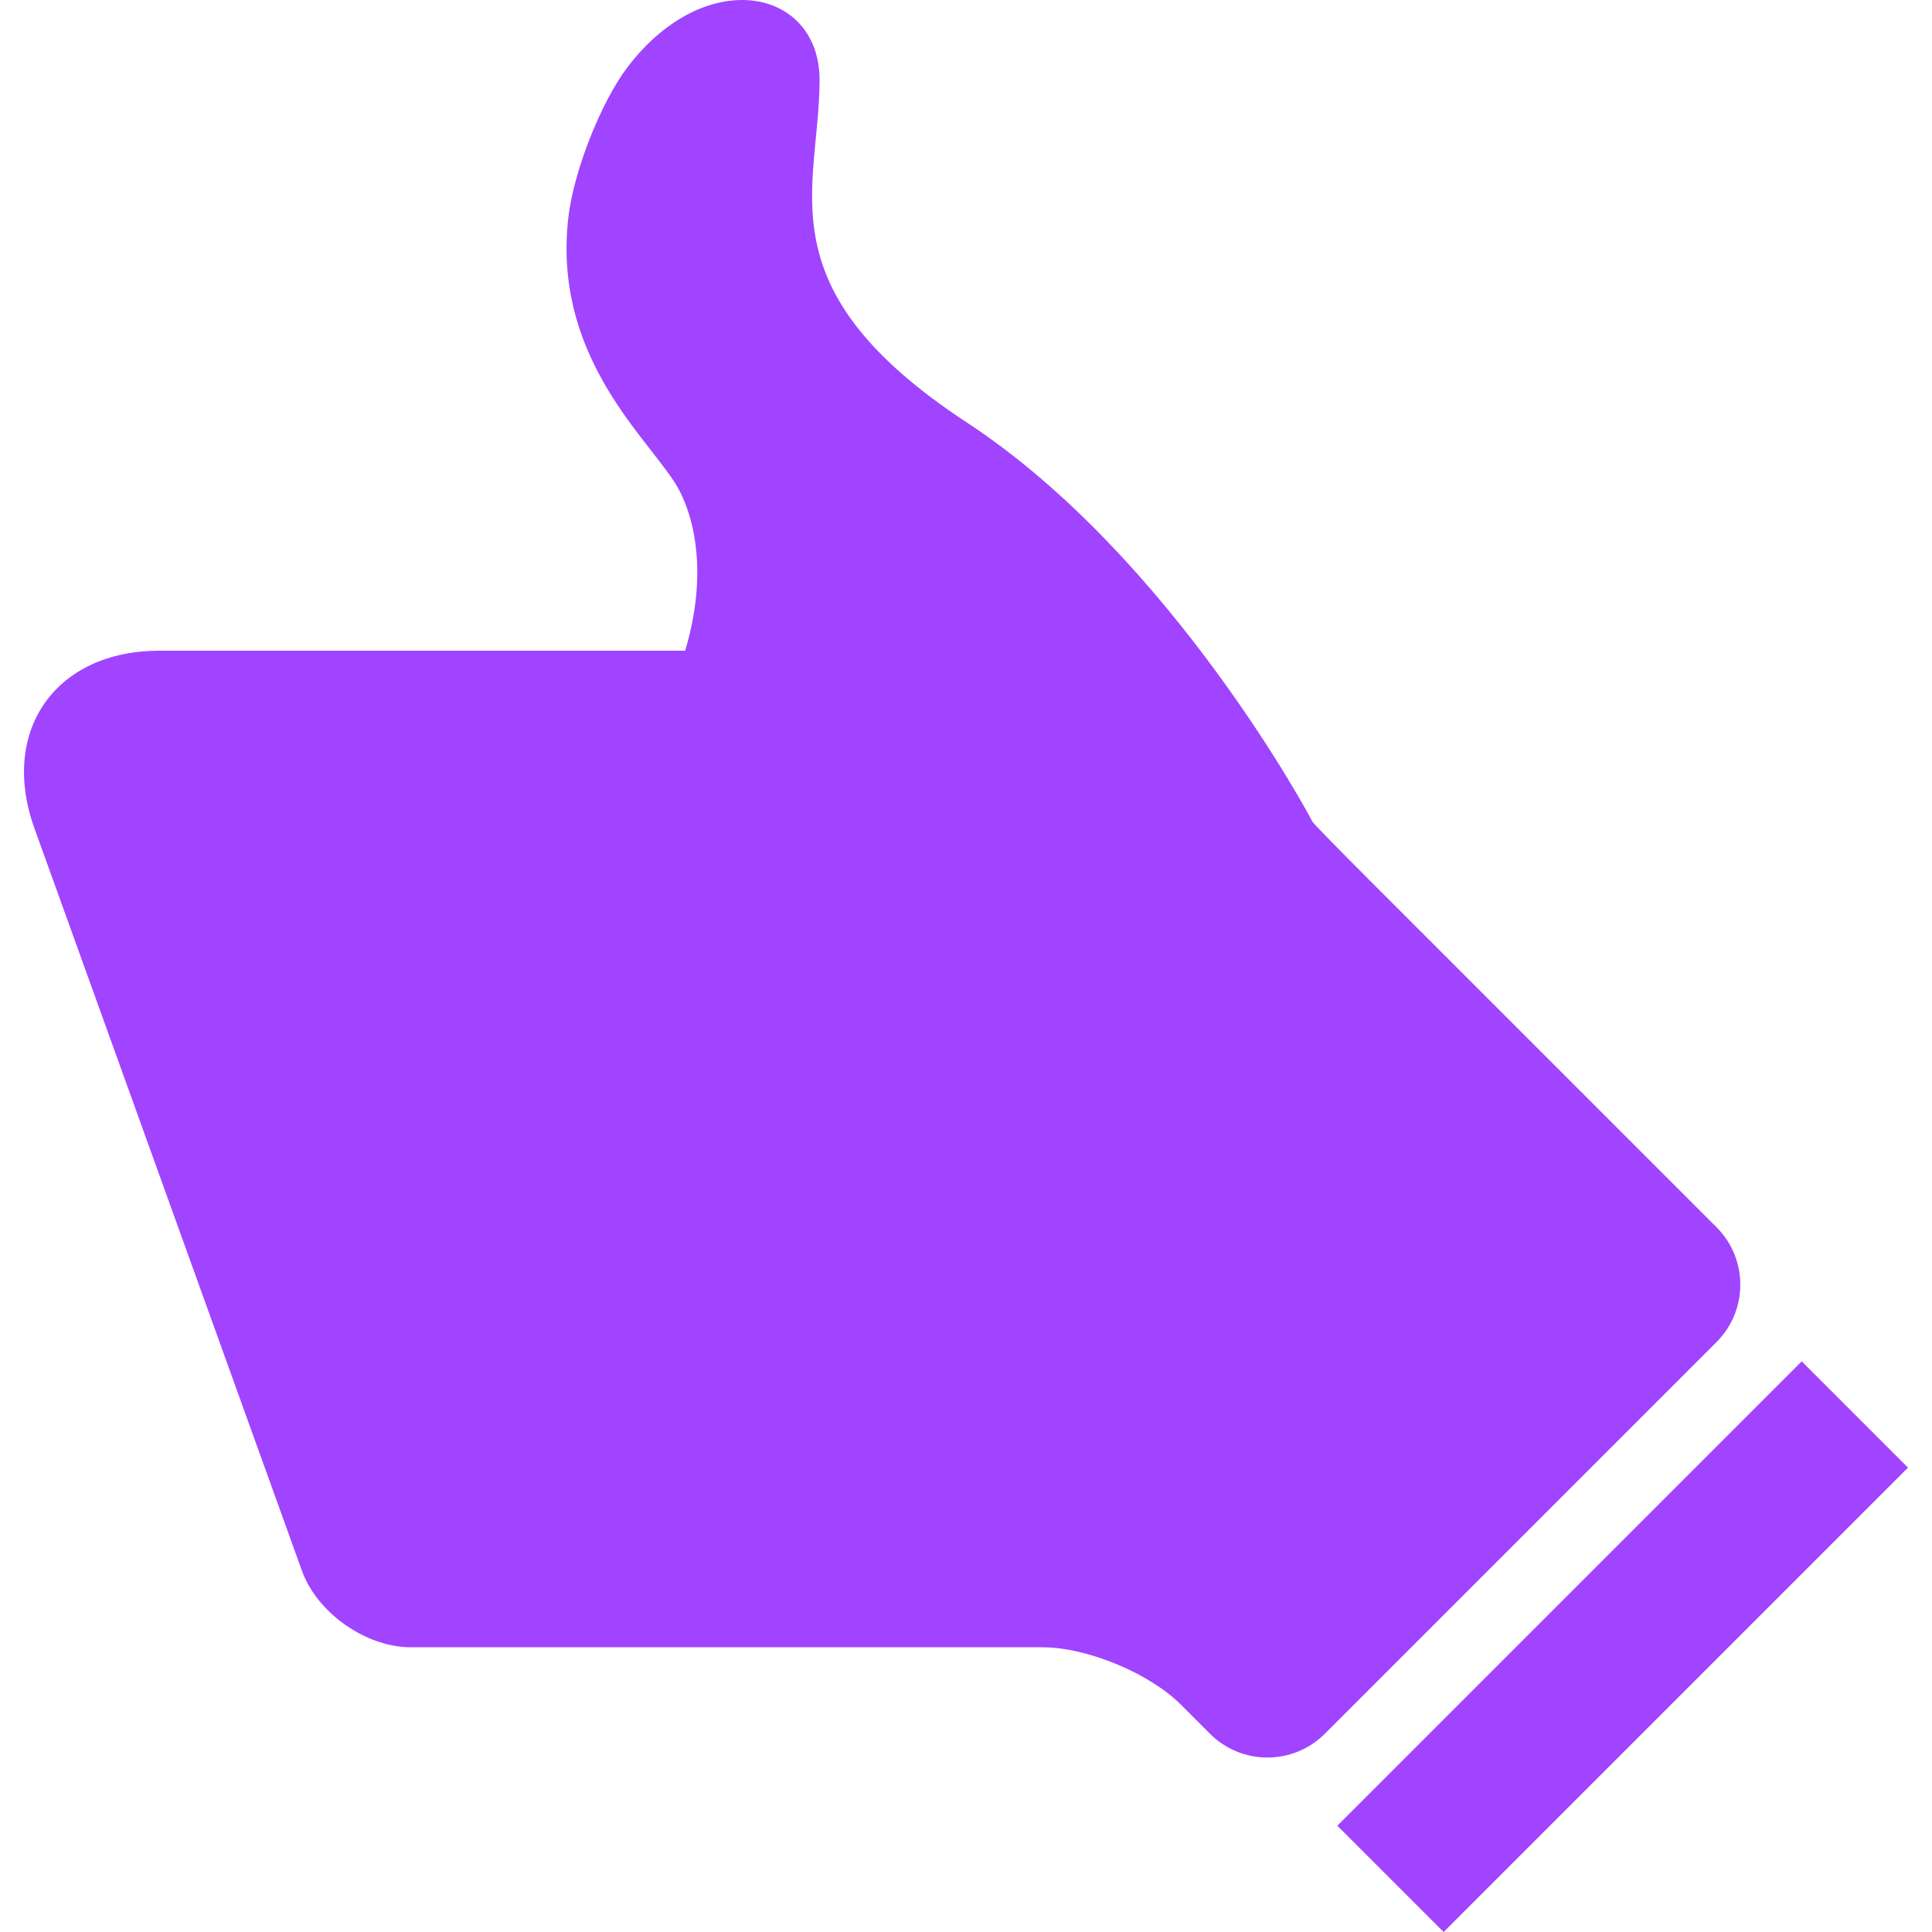
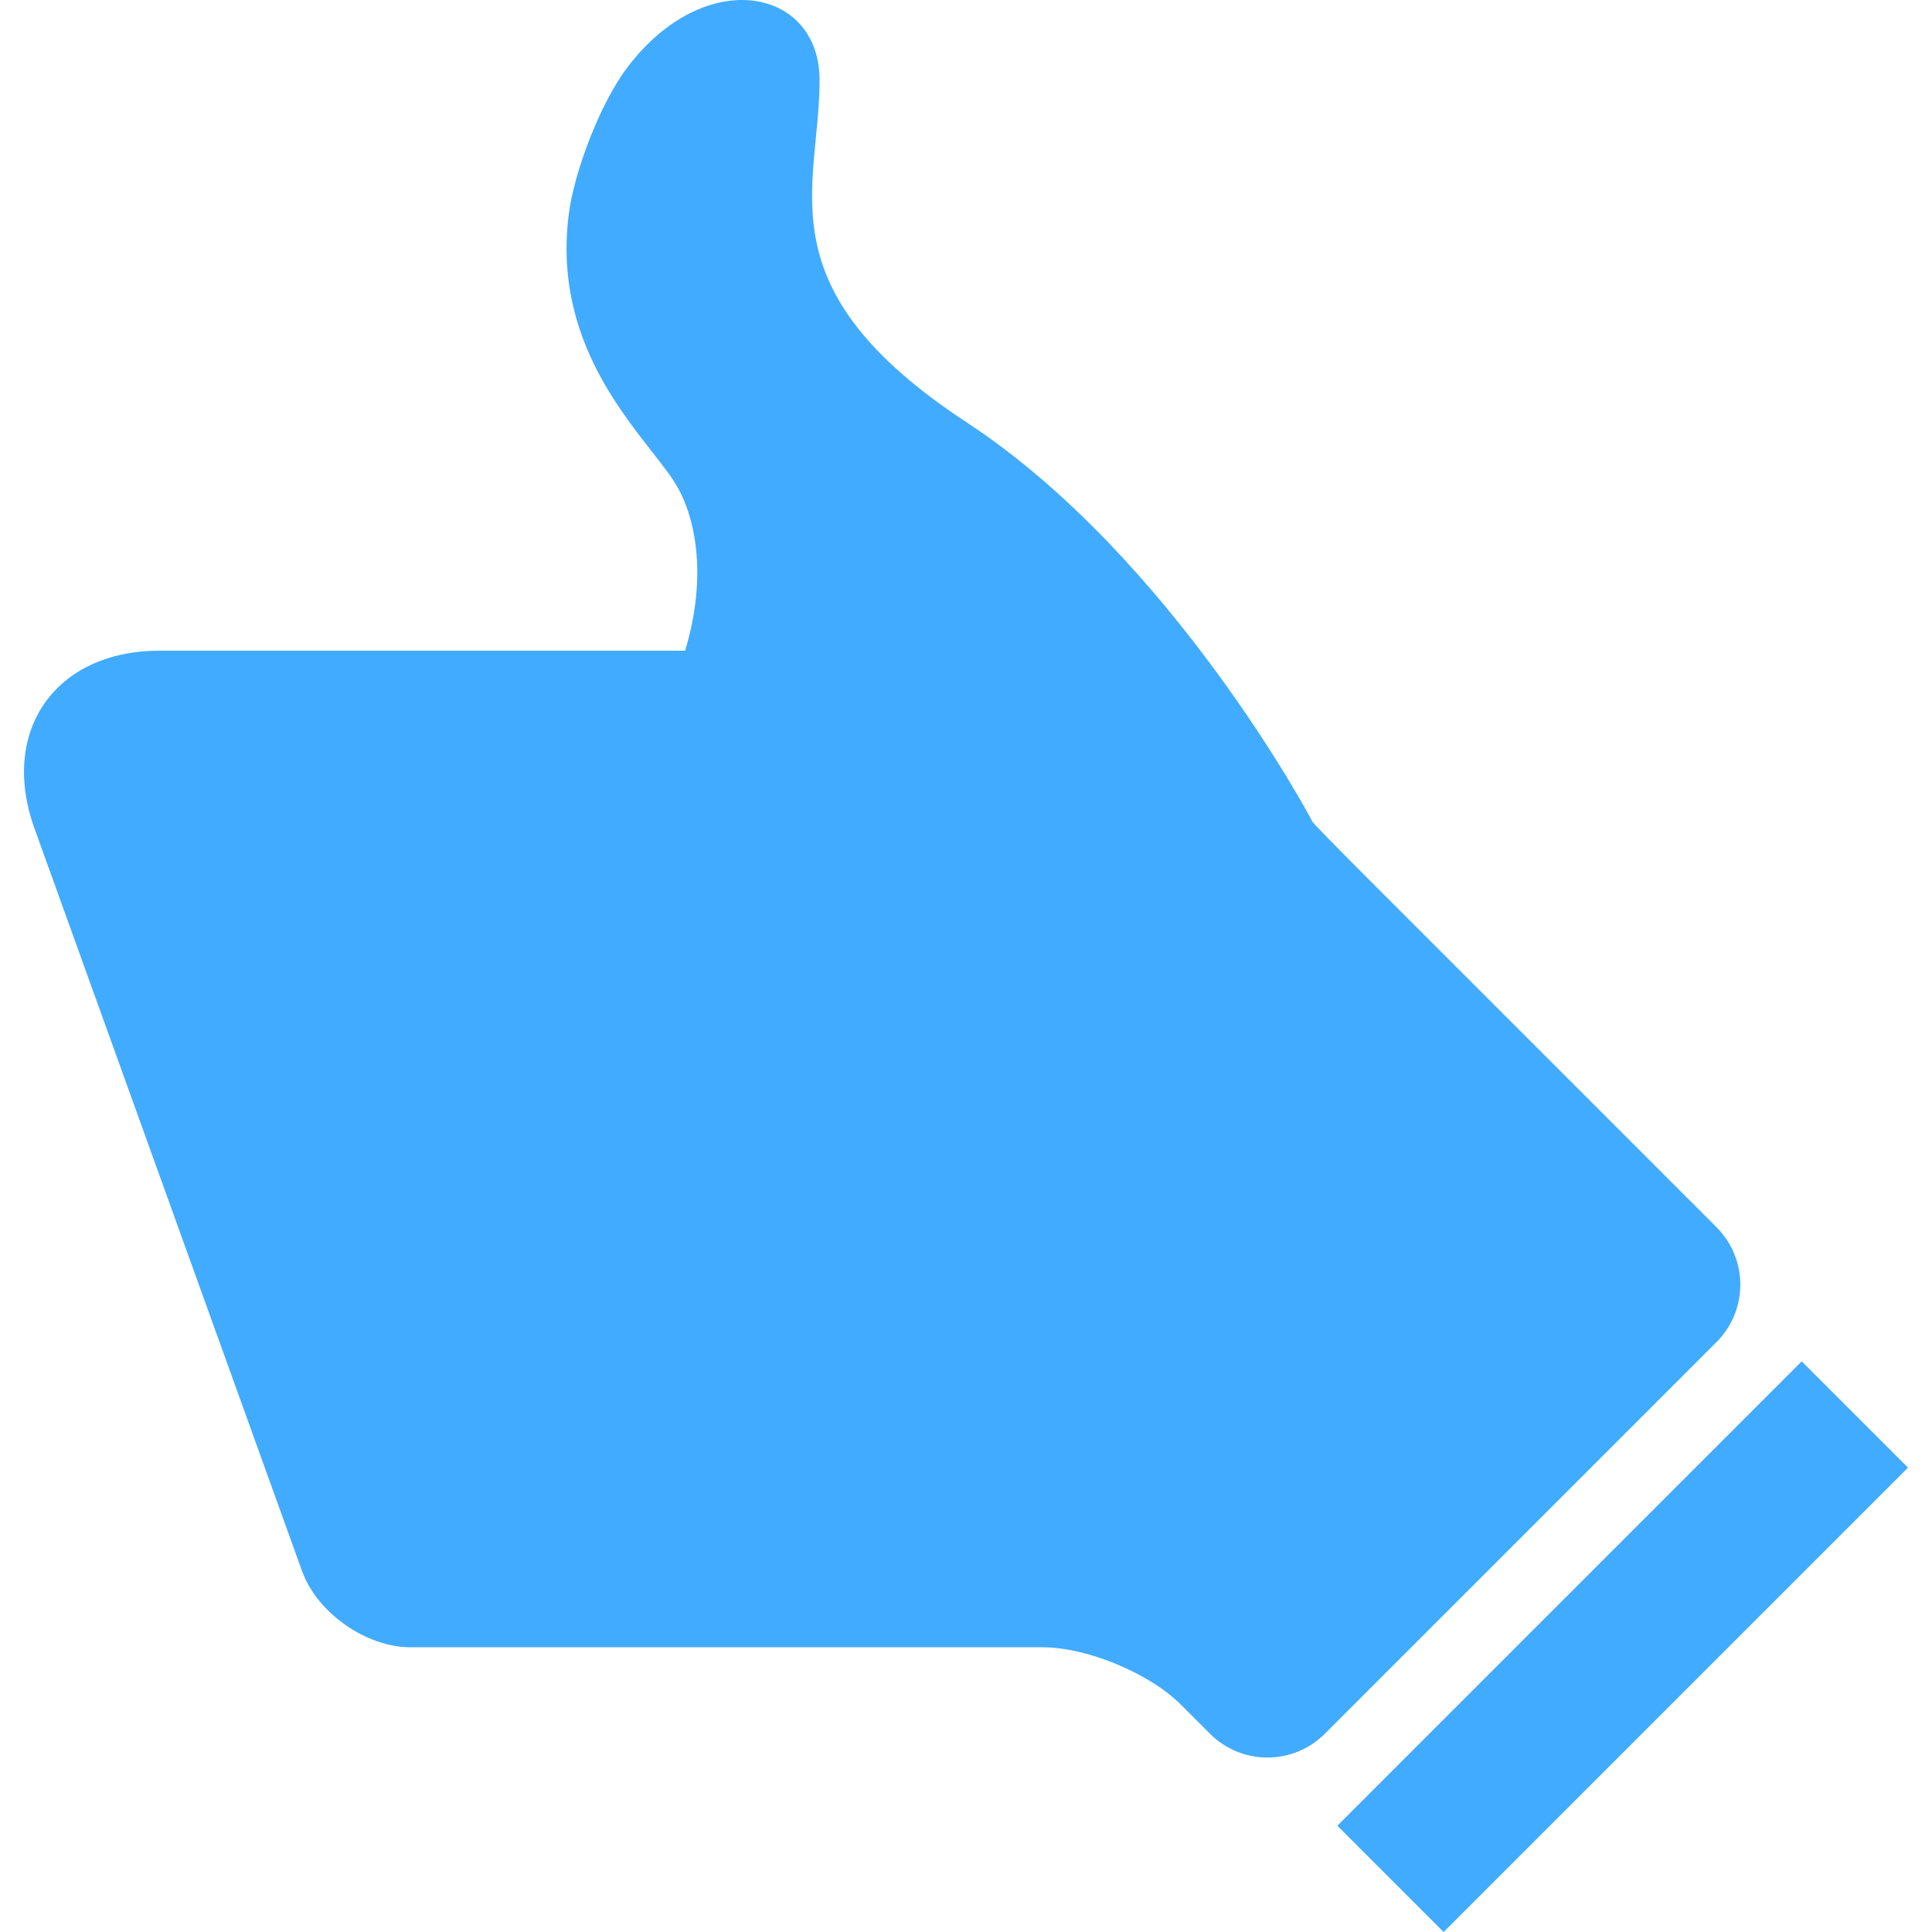
- <svg xmlns="http://www.w3.org/2000/svg" version="1.1" id="Capa_1" x="0px" y="0px" width="494.913px" height="494.913px" viewBox="0 0 494.913 494.913" fill="#a044ff" style="enable-background:new 0 0 494.913 494.913;" xml:space="preserve">
+ <svg xmlns="http://www.w3.org/2000/svg" version="1.1" id="Capa_1" x="0px" y="0px" width="494.913px" height="494.913px" viewBox="0 0 494.913 494.913" fill="#41abff" style="enable-background:new 0 0 494.913 494.913;" xml:space="preserve">
  <g>
    <path d="M439.715,343.79L339.377,444.128c-8.123,8.122-21.295,8.122-29.417,0l-7.442-7.443   c-8.089-8.09-24.068-14.709-35.509-14.709H105.21c-11.441,0-23.976-8.806-27.853-19.567L8.843,212.247   c-9.027-25.056,5.377-45.557,32.008-45.557h134.655c5.872-19.495,2.619-35.183-3.021-43.645   c-8.34-12.507-31.007-33.025-26.851-67.686c1.369-11.404,8.214-29.112,15.184-38.244c19.985-26.181,49.128-20.142,49.128,3.381   c0,27.924-14.78,53.274,37.777,87.769c52.56,34.493,88.458,101.999,88.458,102.204s6.585,6.955,14.709,15.078l88.825,88.827   C447.839,322.498,447.839,335.669,439.715,343.79z M461.536,348.727L342.58,467.682l27.229,27.23l118.955-118.956L461.536,348.727z   " />
  </g>
  <g>
</g>
  <g>
</g>
  <g>
</g>
  <g>
</g>
  <g>
</g>
  <g>
</g>
  <g>
</g>
  <g>
</g>
  <g>
</g>
  <g>
</g>
  <g>
</g>
  <g>
</g>
  <g>
</g>
  <g>
</g>
  <g>
</g>
</svg>
